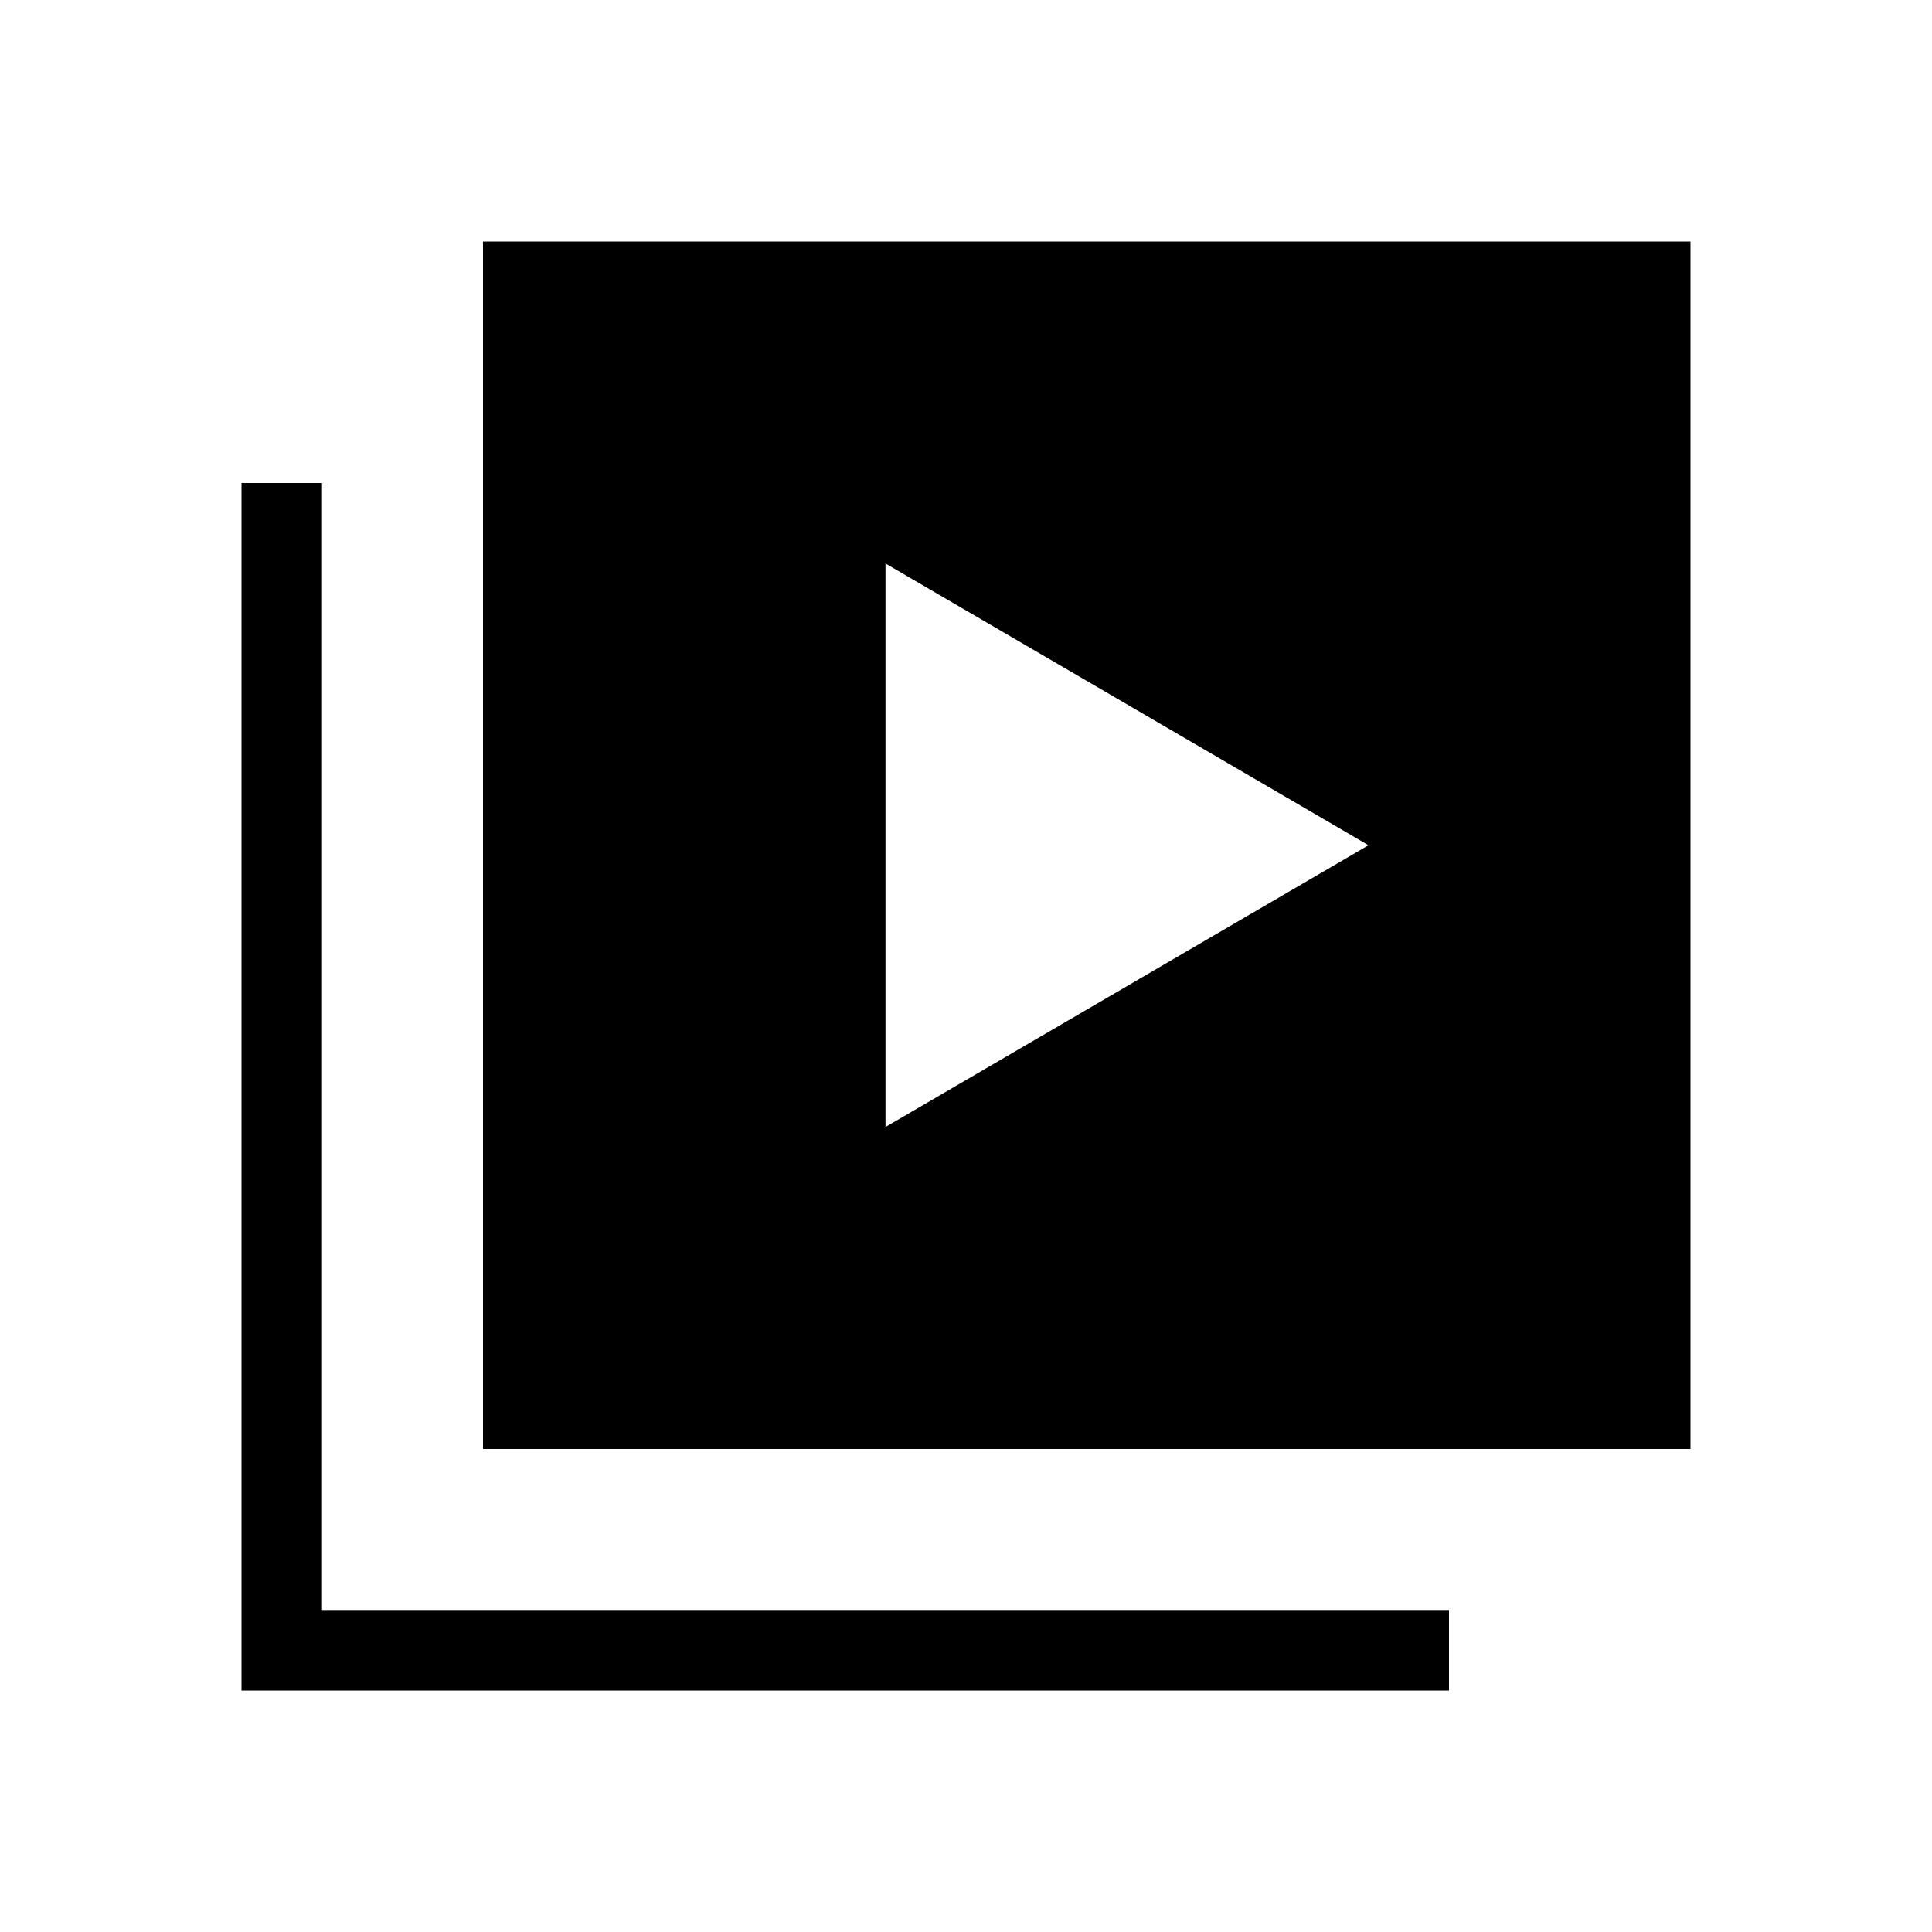
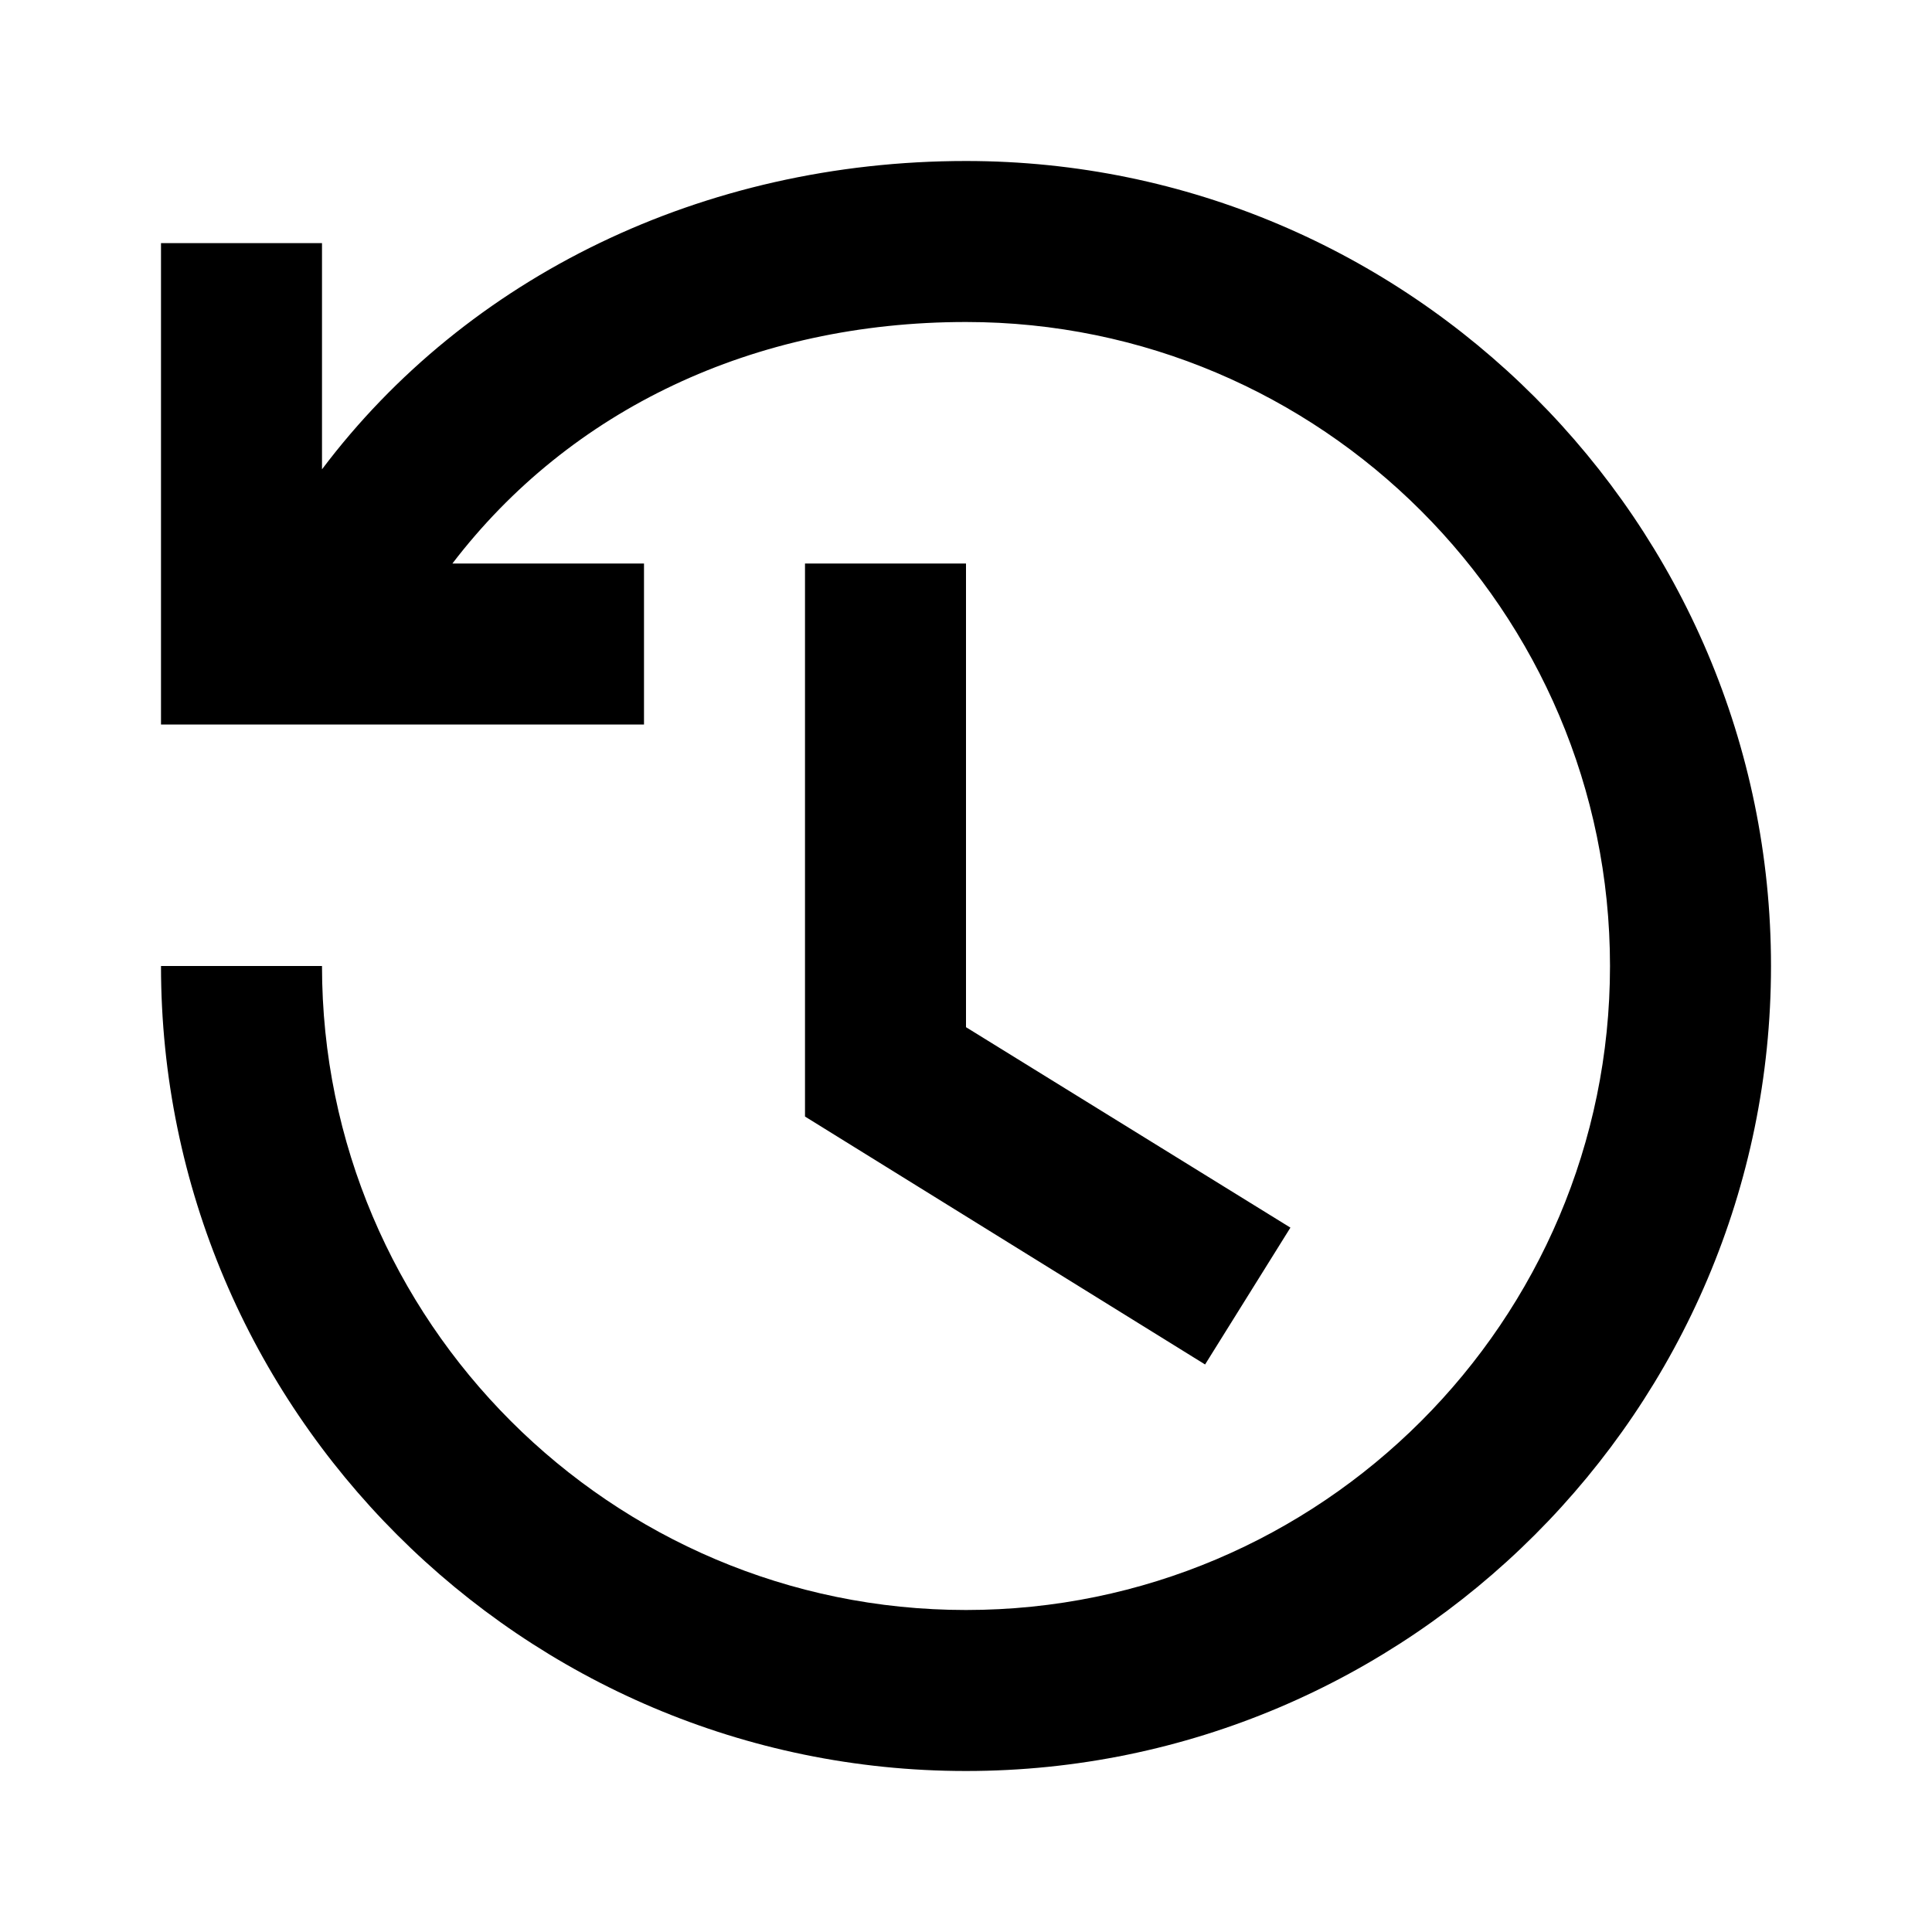
- <svg xmlns="http://www.w3.org/2000/svg" enable-background="new 0 0 24 24" height="24" viewBox="0 0 24 24" width="24" focusable="false" style="pointer-events: none; display: block; width: 100%; height: 100%;">
-   <path d="M4 20h14v1H3V6h1v14zM21 3v15H6V3h15zm-4 7.5L11 7v7l6-3.5z" />
+ <svg xmlns="http://www.w3.org/2000/svg" height="24" viewBox="0 0 24 24" width="24" focusable="false" style="pointer-events: none; display: block; width: 100%; height: 100%;">
+   <path d="M14.97 16.95 10 13.87V7h2v5.76l4.03 2.49-1.06 1.7zM12 2C8.73 2 5.8 3.44 4 5.83V3.02H2V9h6V7H5.62C7.08 5.09 9.36 4 12 4c4.41 0 8 3.59 8 8s-3.59 8-8 8-8-3.59-8-8H2c0 5.51 4.49 10 10 10s10-4.49 10-10S17.51 2 12 2z" />
</svg>
